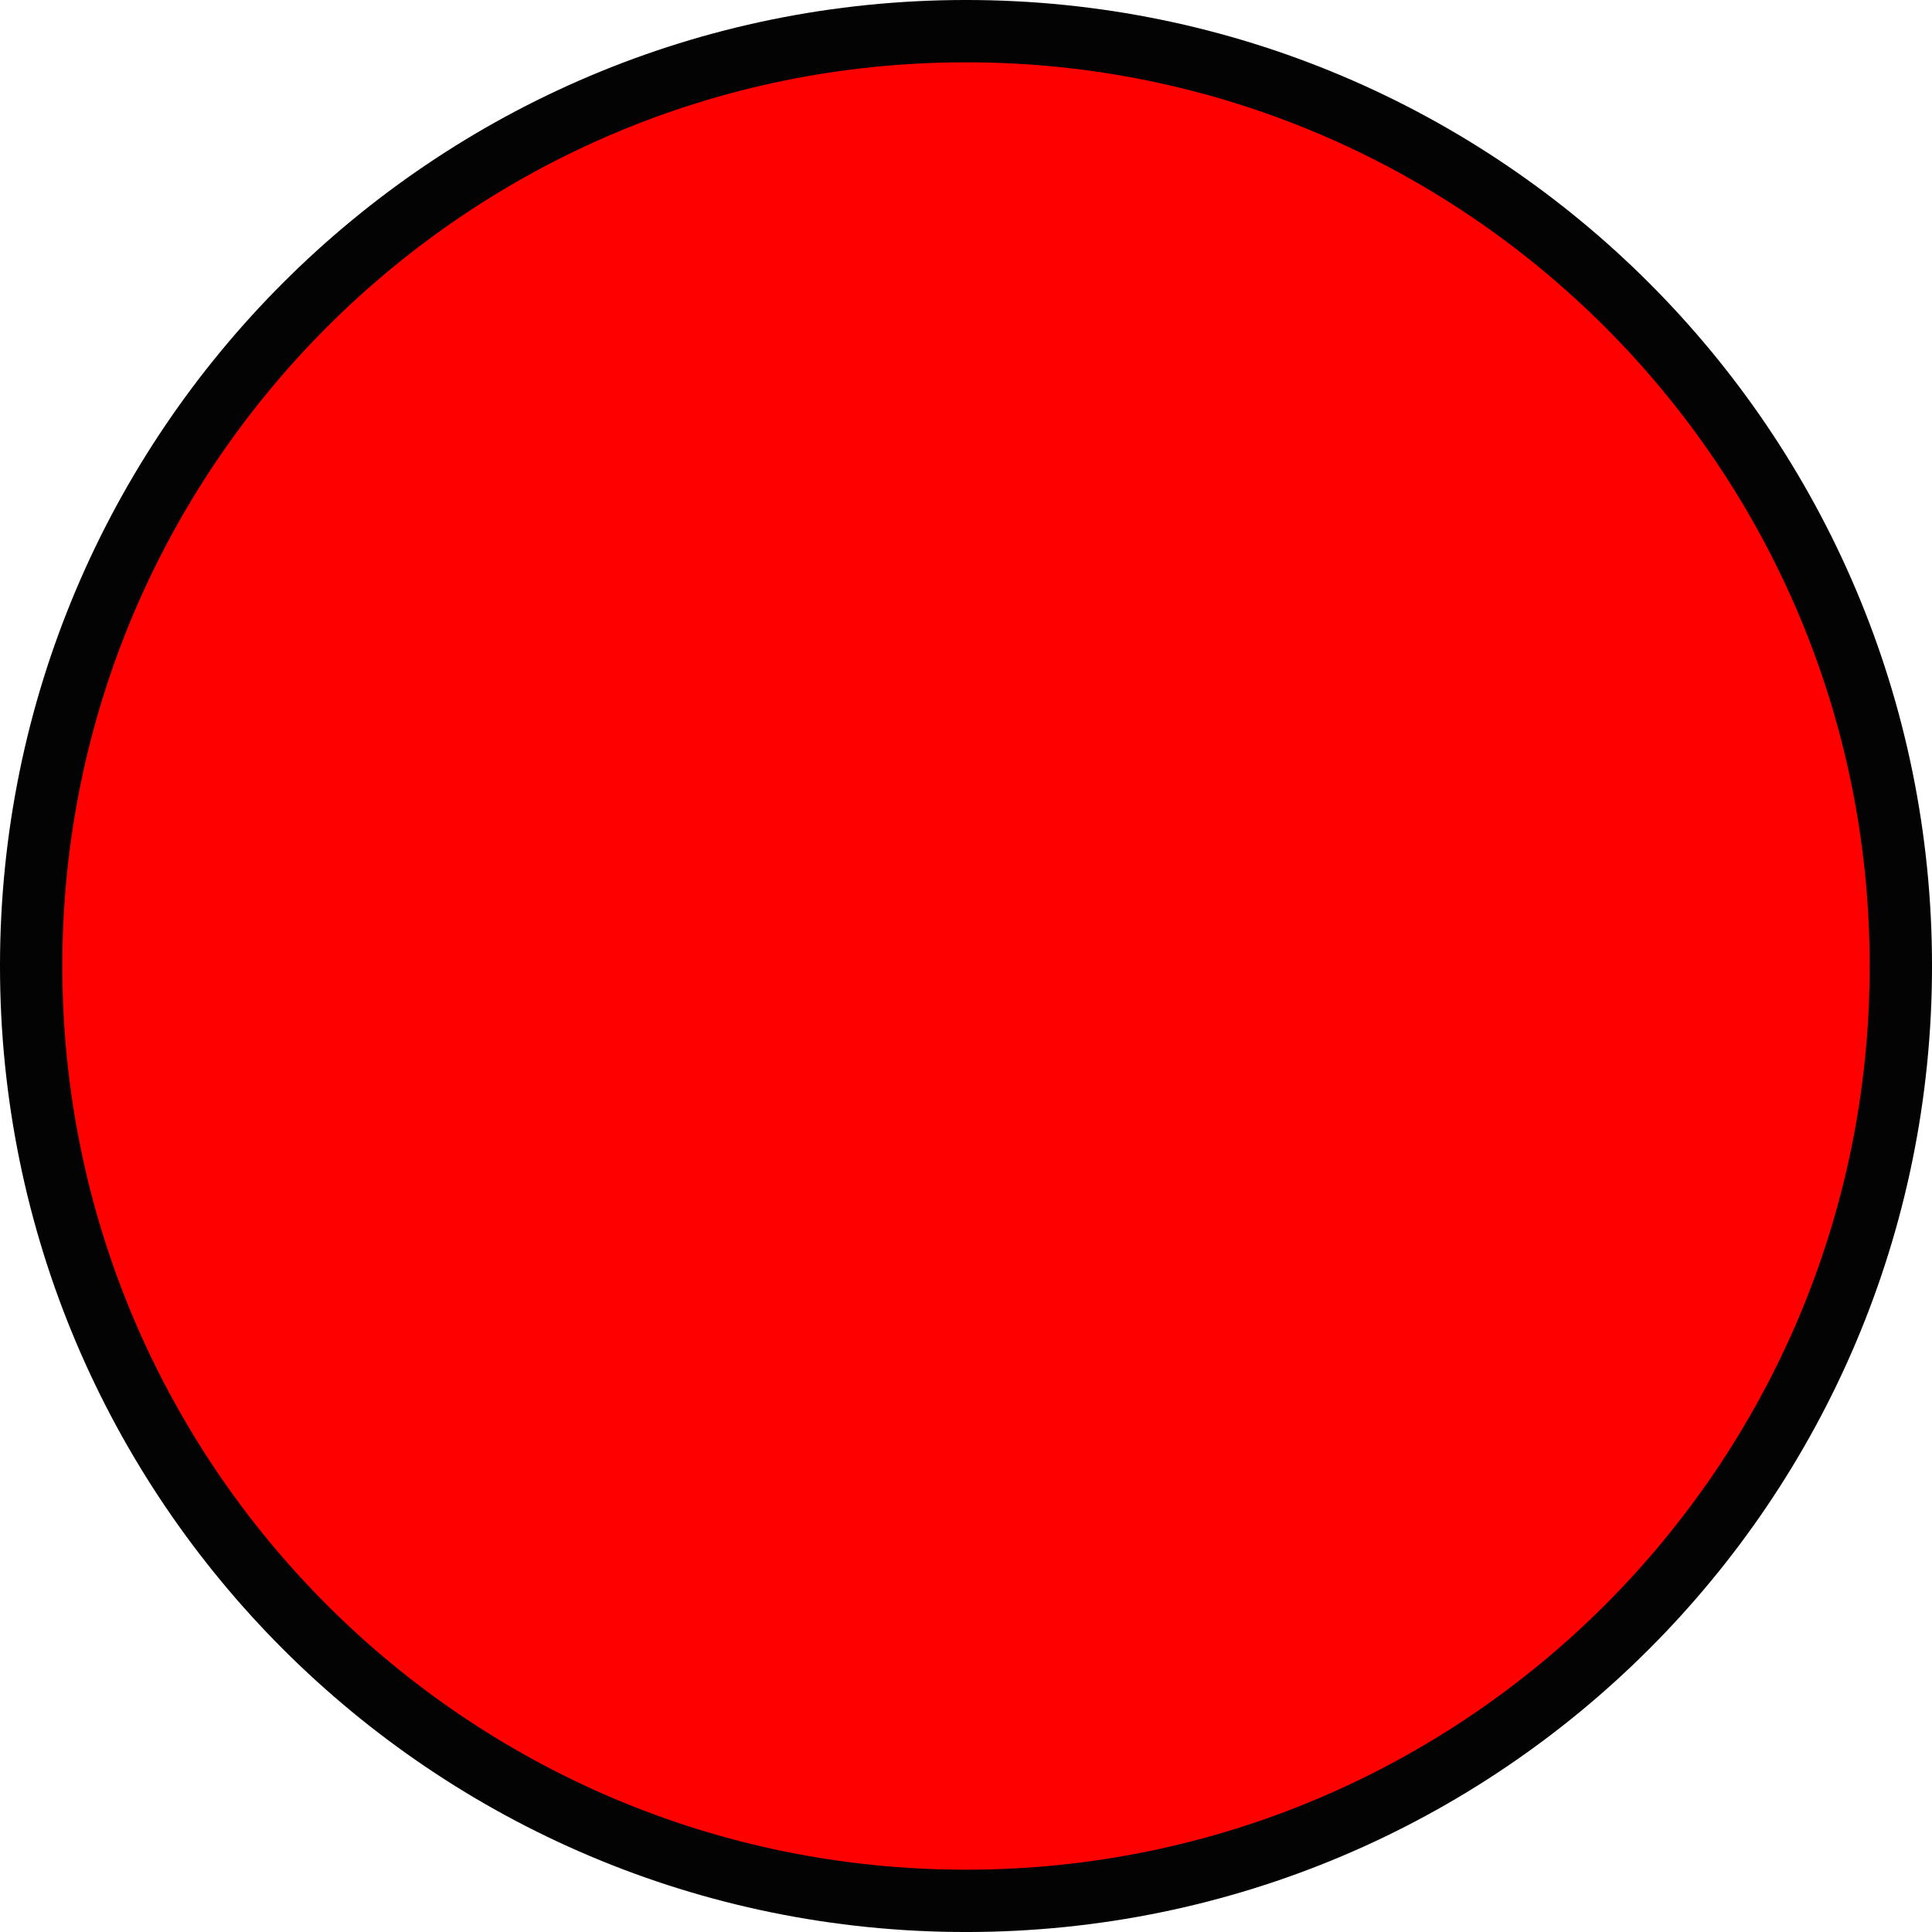
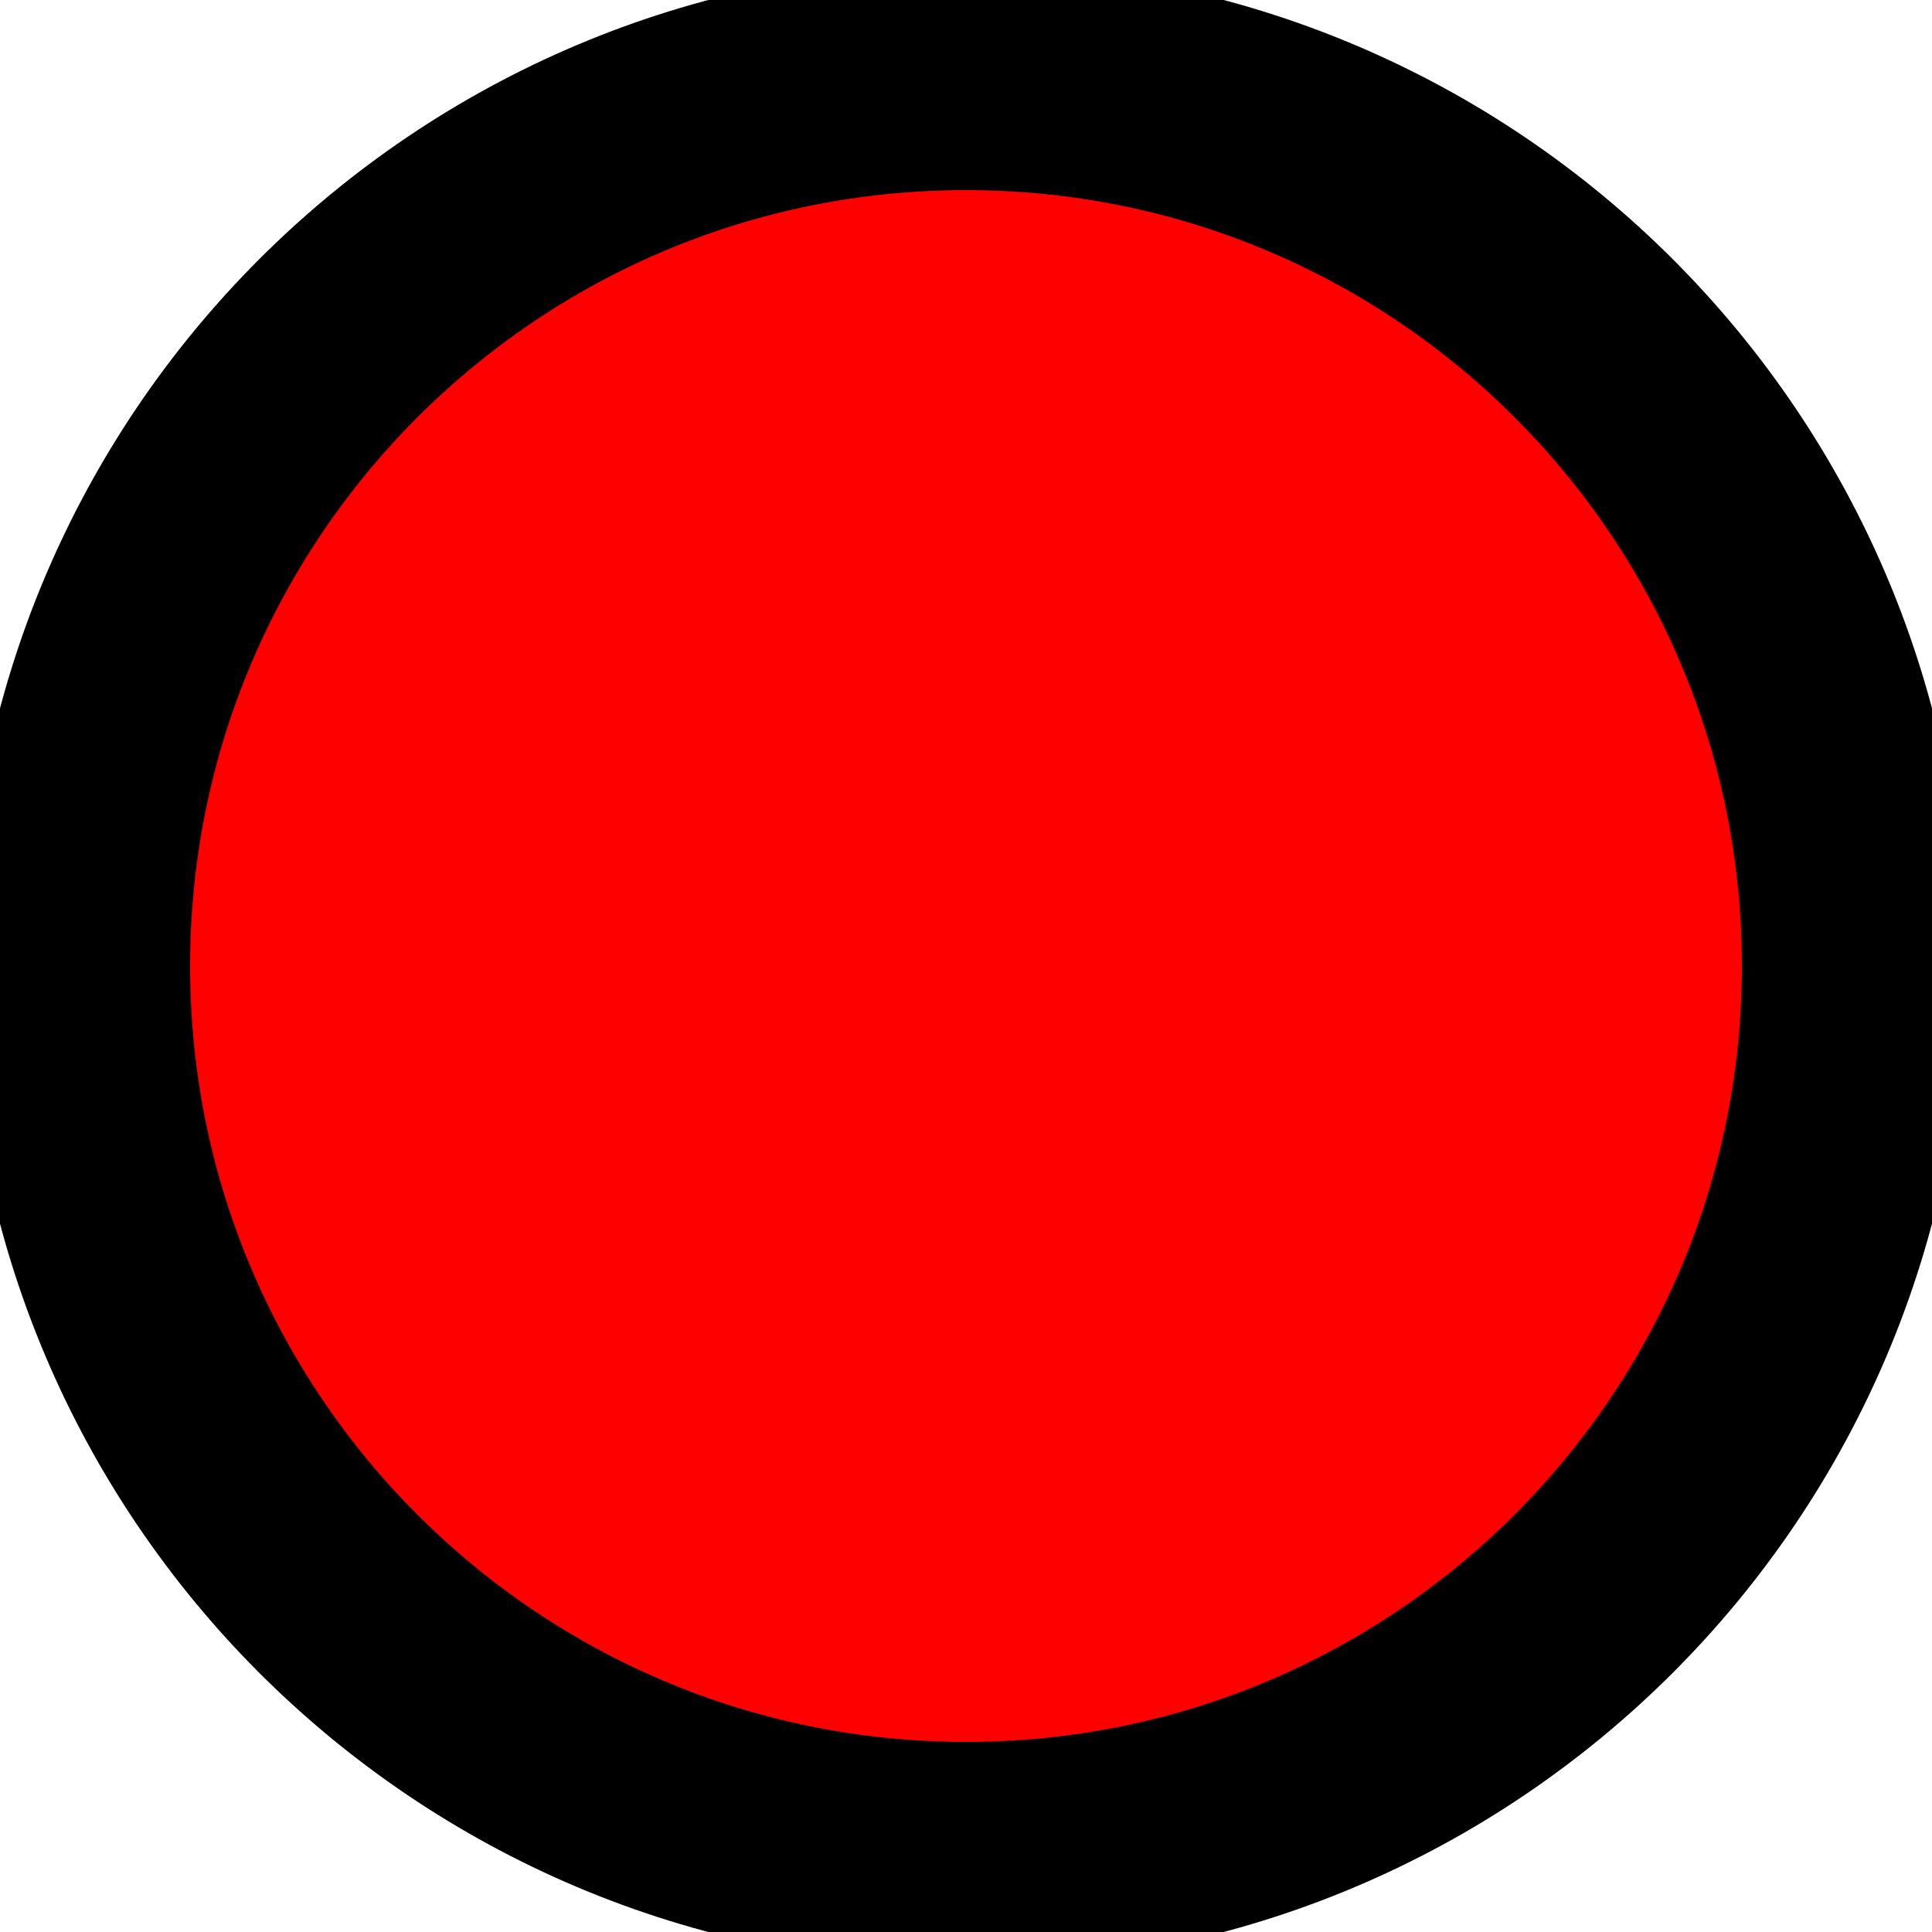
- <svg xmlns="http://www.w3.org/2000/svg" width="82.021mm" height="82.021mm" viewBox="0 0 82.021 82.021" version="1.1" id="svg8">
+ <svg xmlns="http://www.w3.org/2000/svg" width="86.375mm" height="86.375mm" viewBox="0 0 86.375 86.375" version="1.1" id="svg8">
  <defs id="defs2" />
-   <g id="layer1" transform="translate(-27.78125,-69.26933)">
-     <circle style="opacity:1;fill:#ff0000;fill-opacity:1;stroke:#030303;stroke-width:2.646;stroke-linejoin:round;stroke-miterlimit:4;stroke-dasharray:none;stroke-opacity:1" id="path4518" cx="68.792" cy="110.28" r="39.688" />
+   <g id="layer1" transform="translate(-25.60416,-67.09225)">
+     <circle style="opacity:1;fill:#ff0000;fill-opacity:1;stroke:#000000;stroke-width:10;stroke-linejoin:round;stroke-miterlimit:4;stroke-dasharray:none;stroke-opacity:1" id="path4518" cx="68.792" cy="110.28" r="39.688" />
  </g>
</svg>
